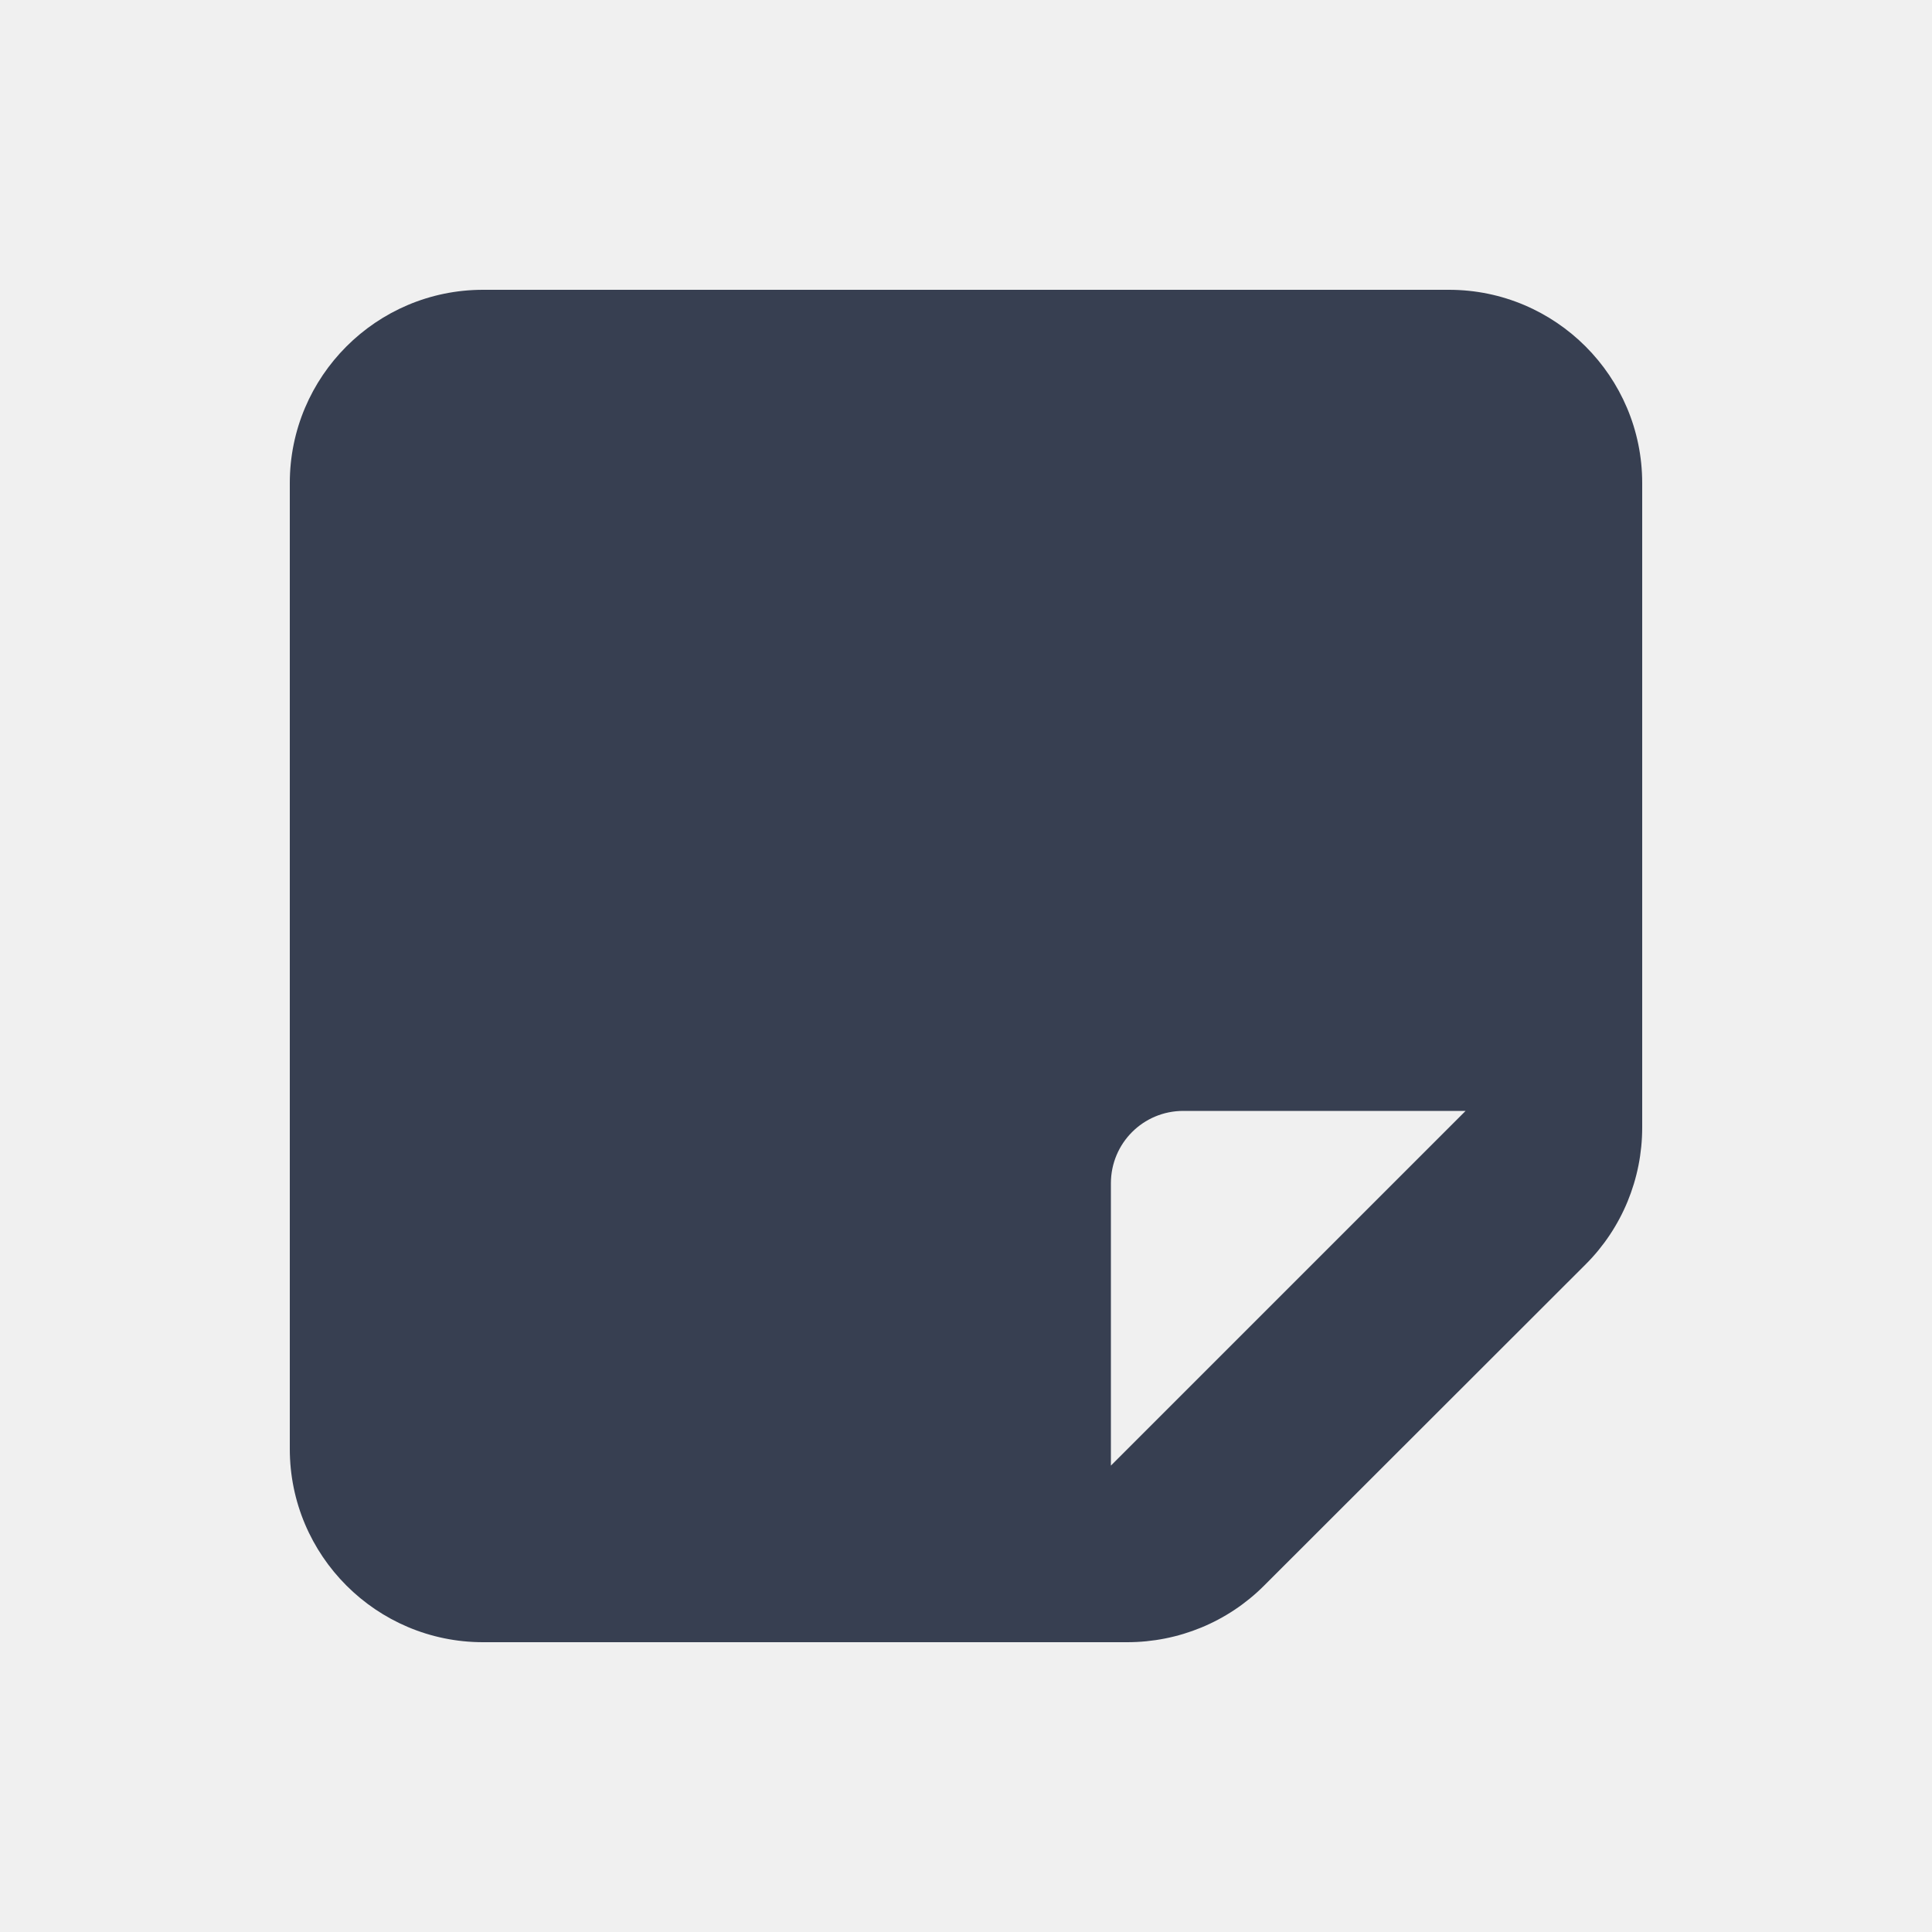
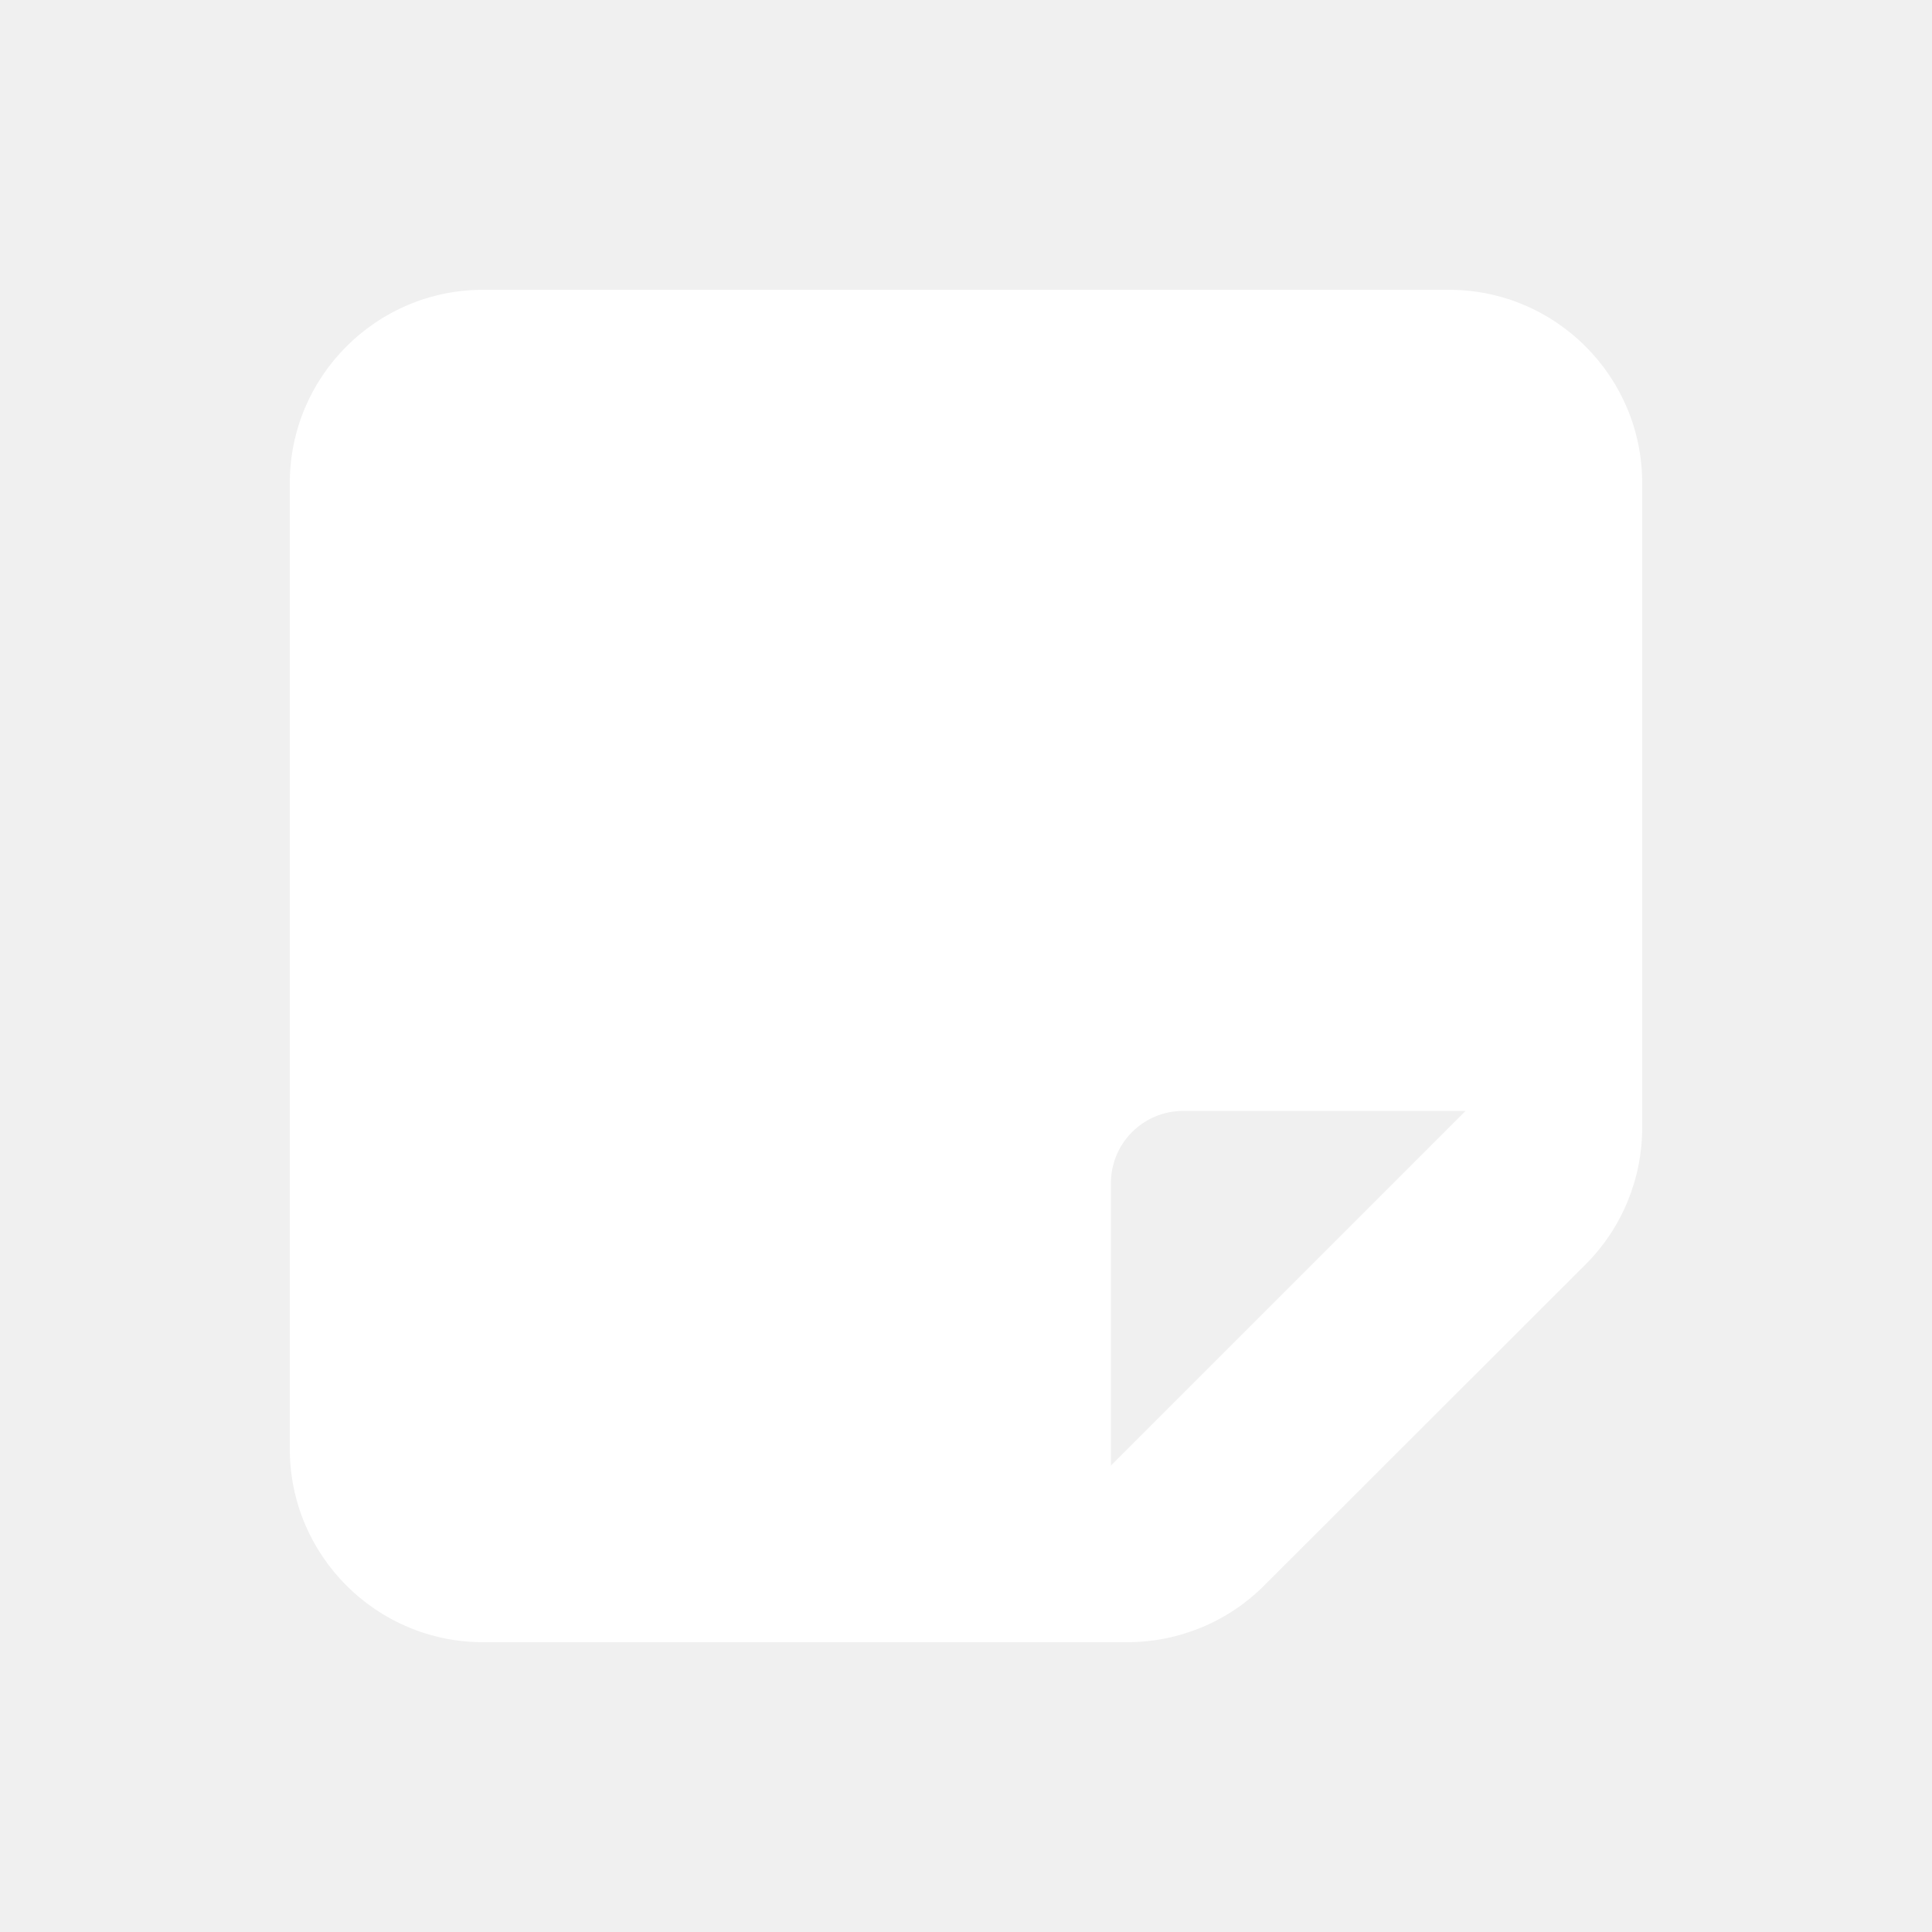
<svg xmlns="http://www.w3.org/2000/svg" viewBox="0 0 640 640" width="80px" height="80px">
-   <path fill="#373f51" d="M160 544C124.7 544 96 515.3 96 480L96 160C96 124.7 124.7 96 160 96L480 96C515.3 96 544 124.7 544 160L544 373.5C544 390.5 537.3 406.8 525.3 418.8L418.7 525.3C406.7 537.3 390.4 544 373.4 544L160 544zM485.5 368L392 368C378.7 368 368 378.7 368 392L368 485.5L485.5 368z" />
+   <path opacity="1" fill="#ffffff" d="M160 544C124.7 544 96 515.3 96 480L96 160C96 124.7 124.7 96 160 96L480 96C515.3 96 544 124.7 544 160L544 373.5C544 390.5 537.3 406.8 525.3 418.8L418.7 525.3C406.7 537.3 390.4 544 373.4 544L160 544zM485.5 368L392 368C378.7 368 368 378.7 368 392L368 485.5L485.5 368z" />
</svg>
